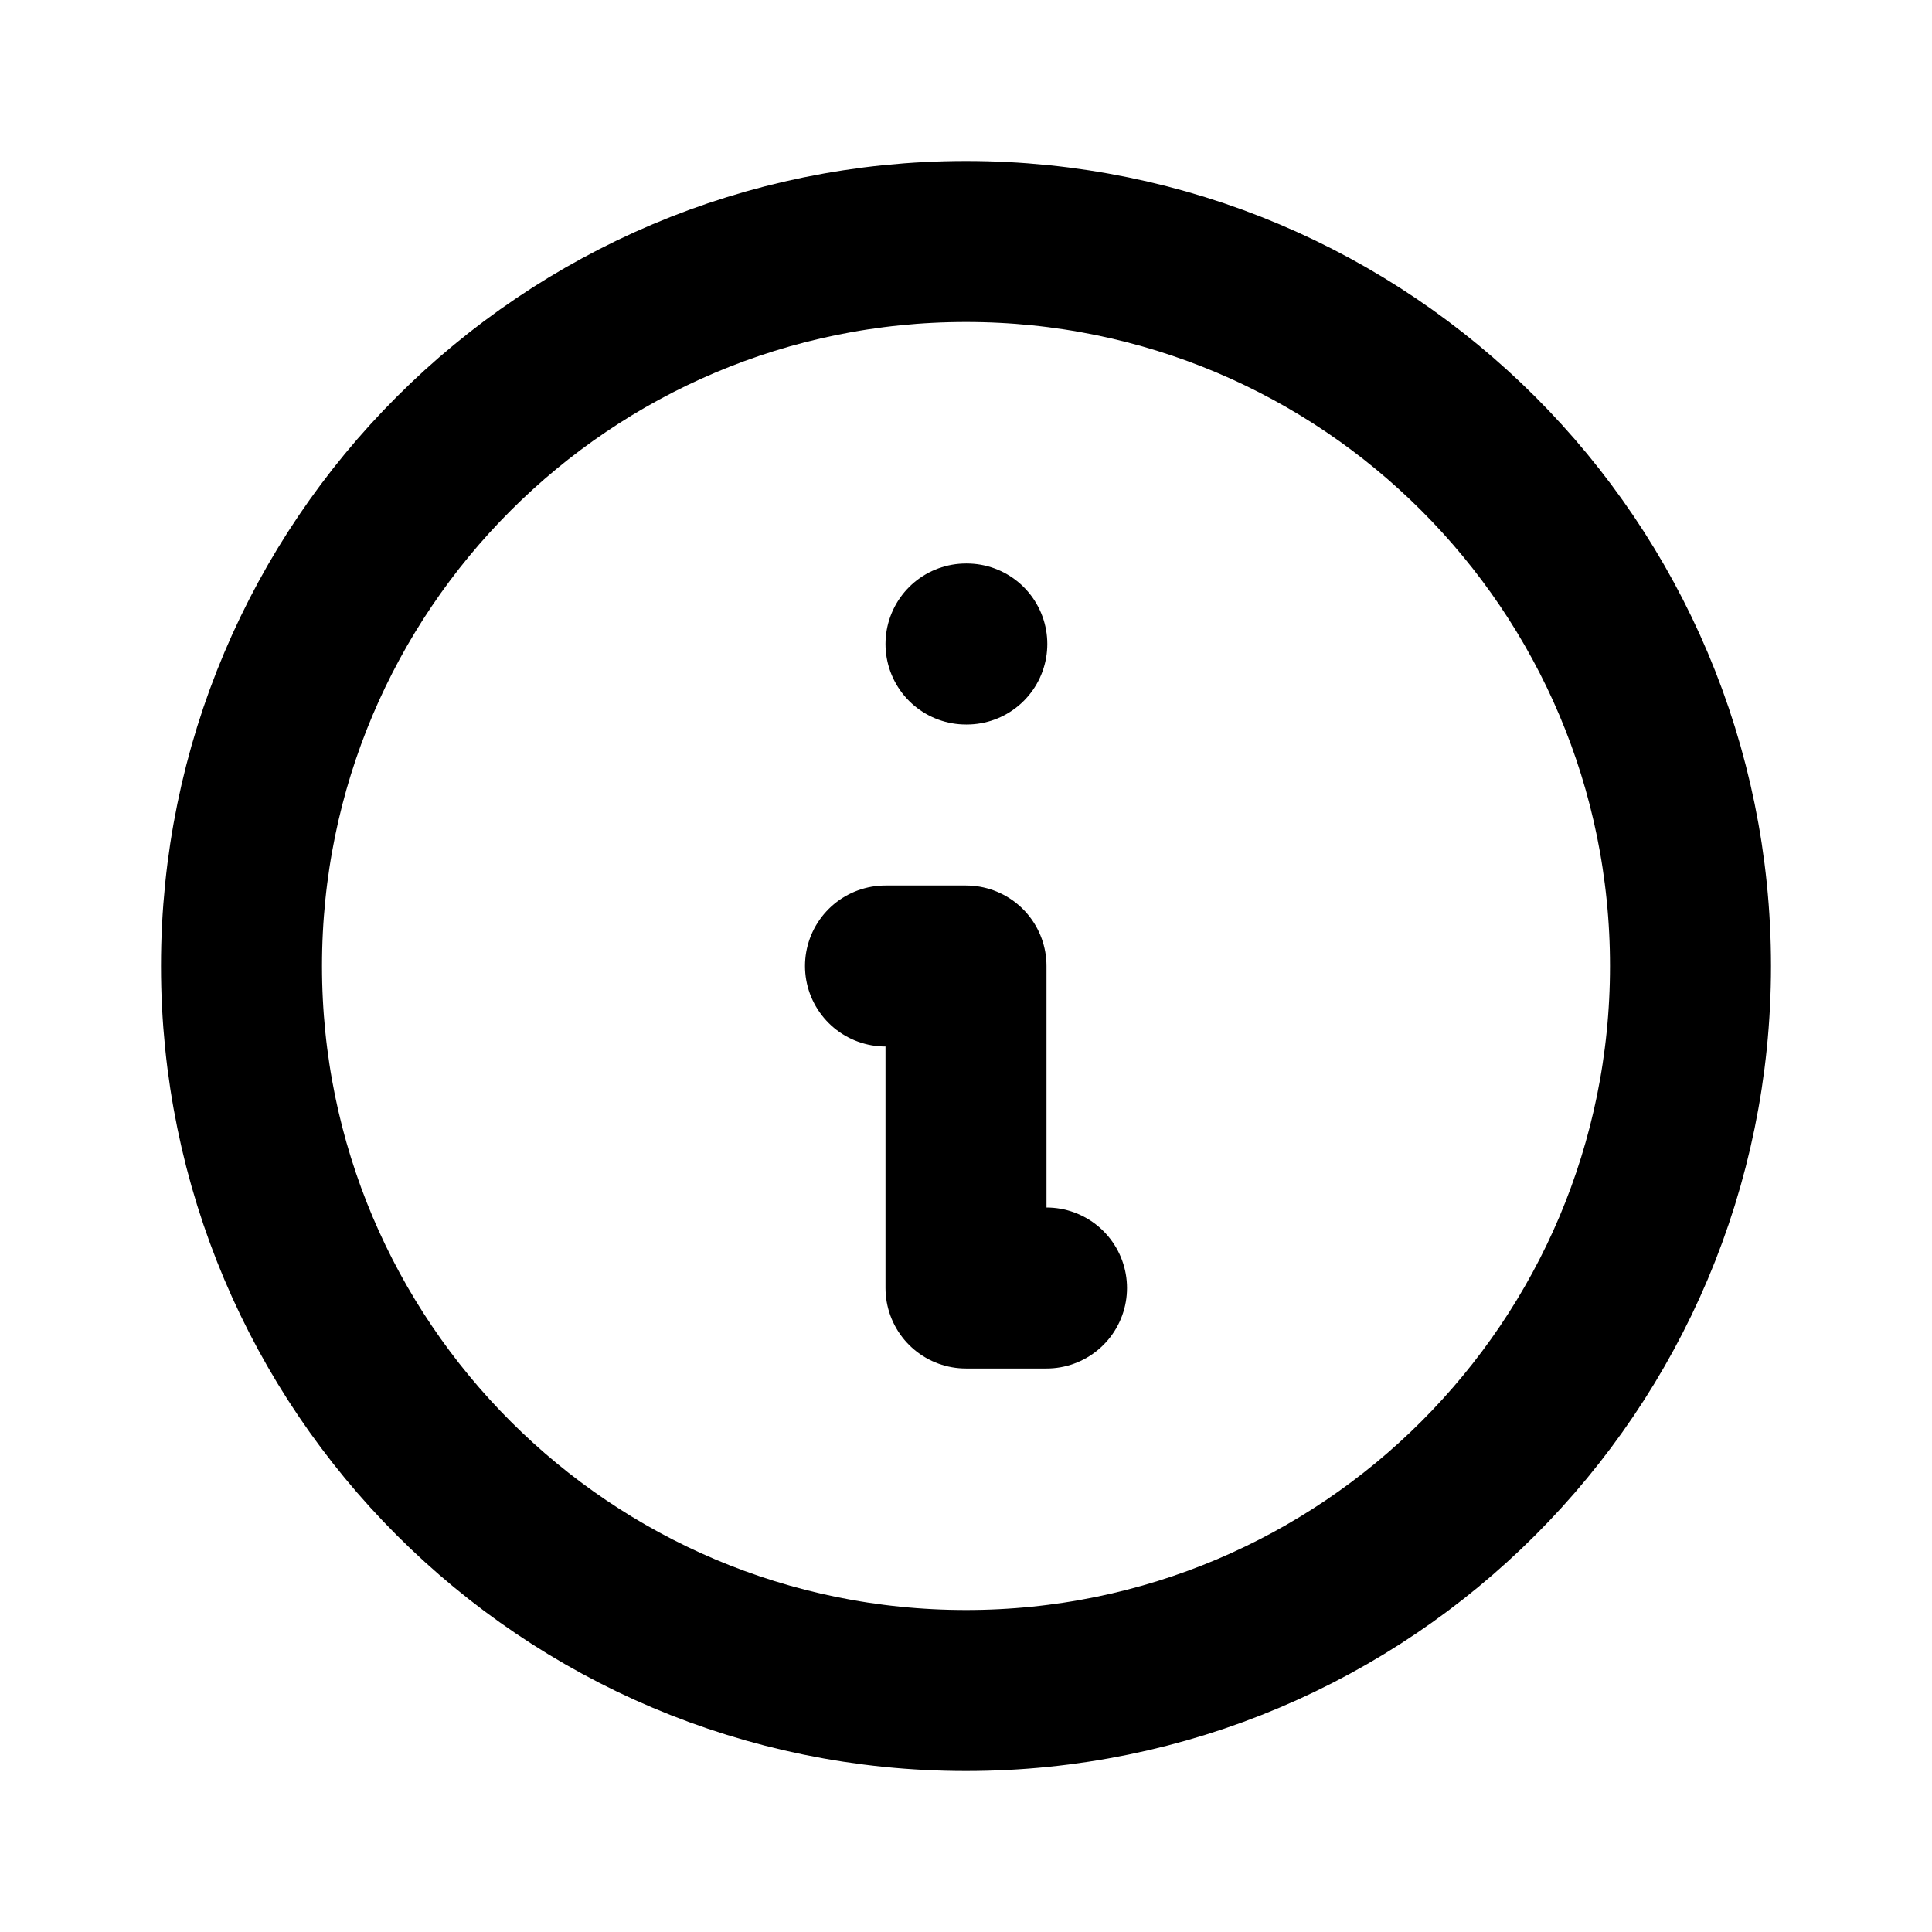
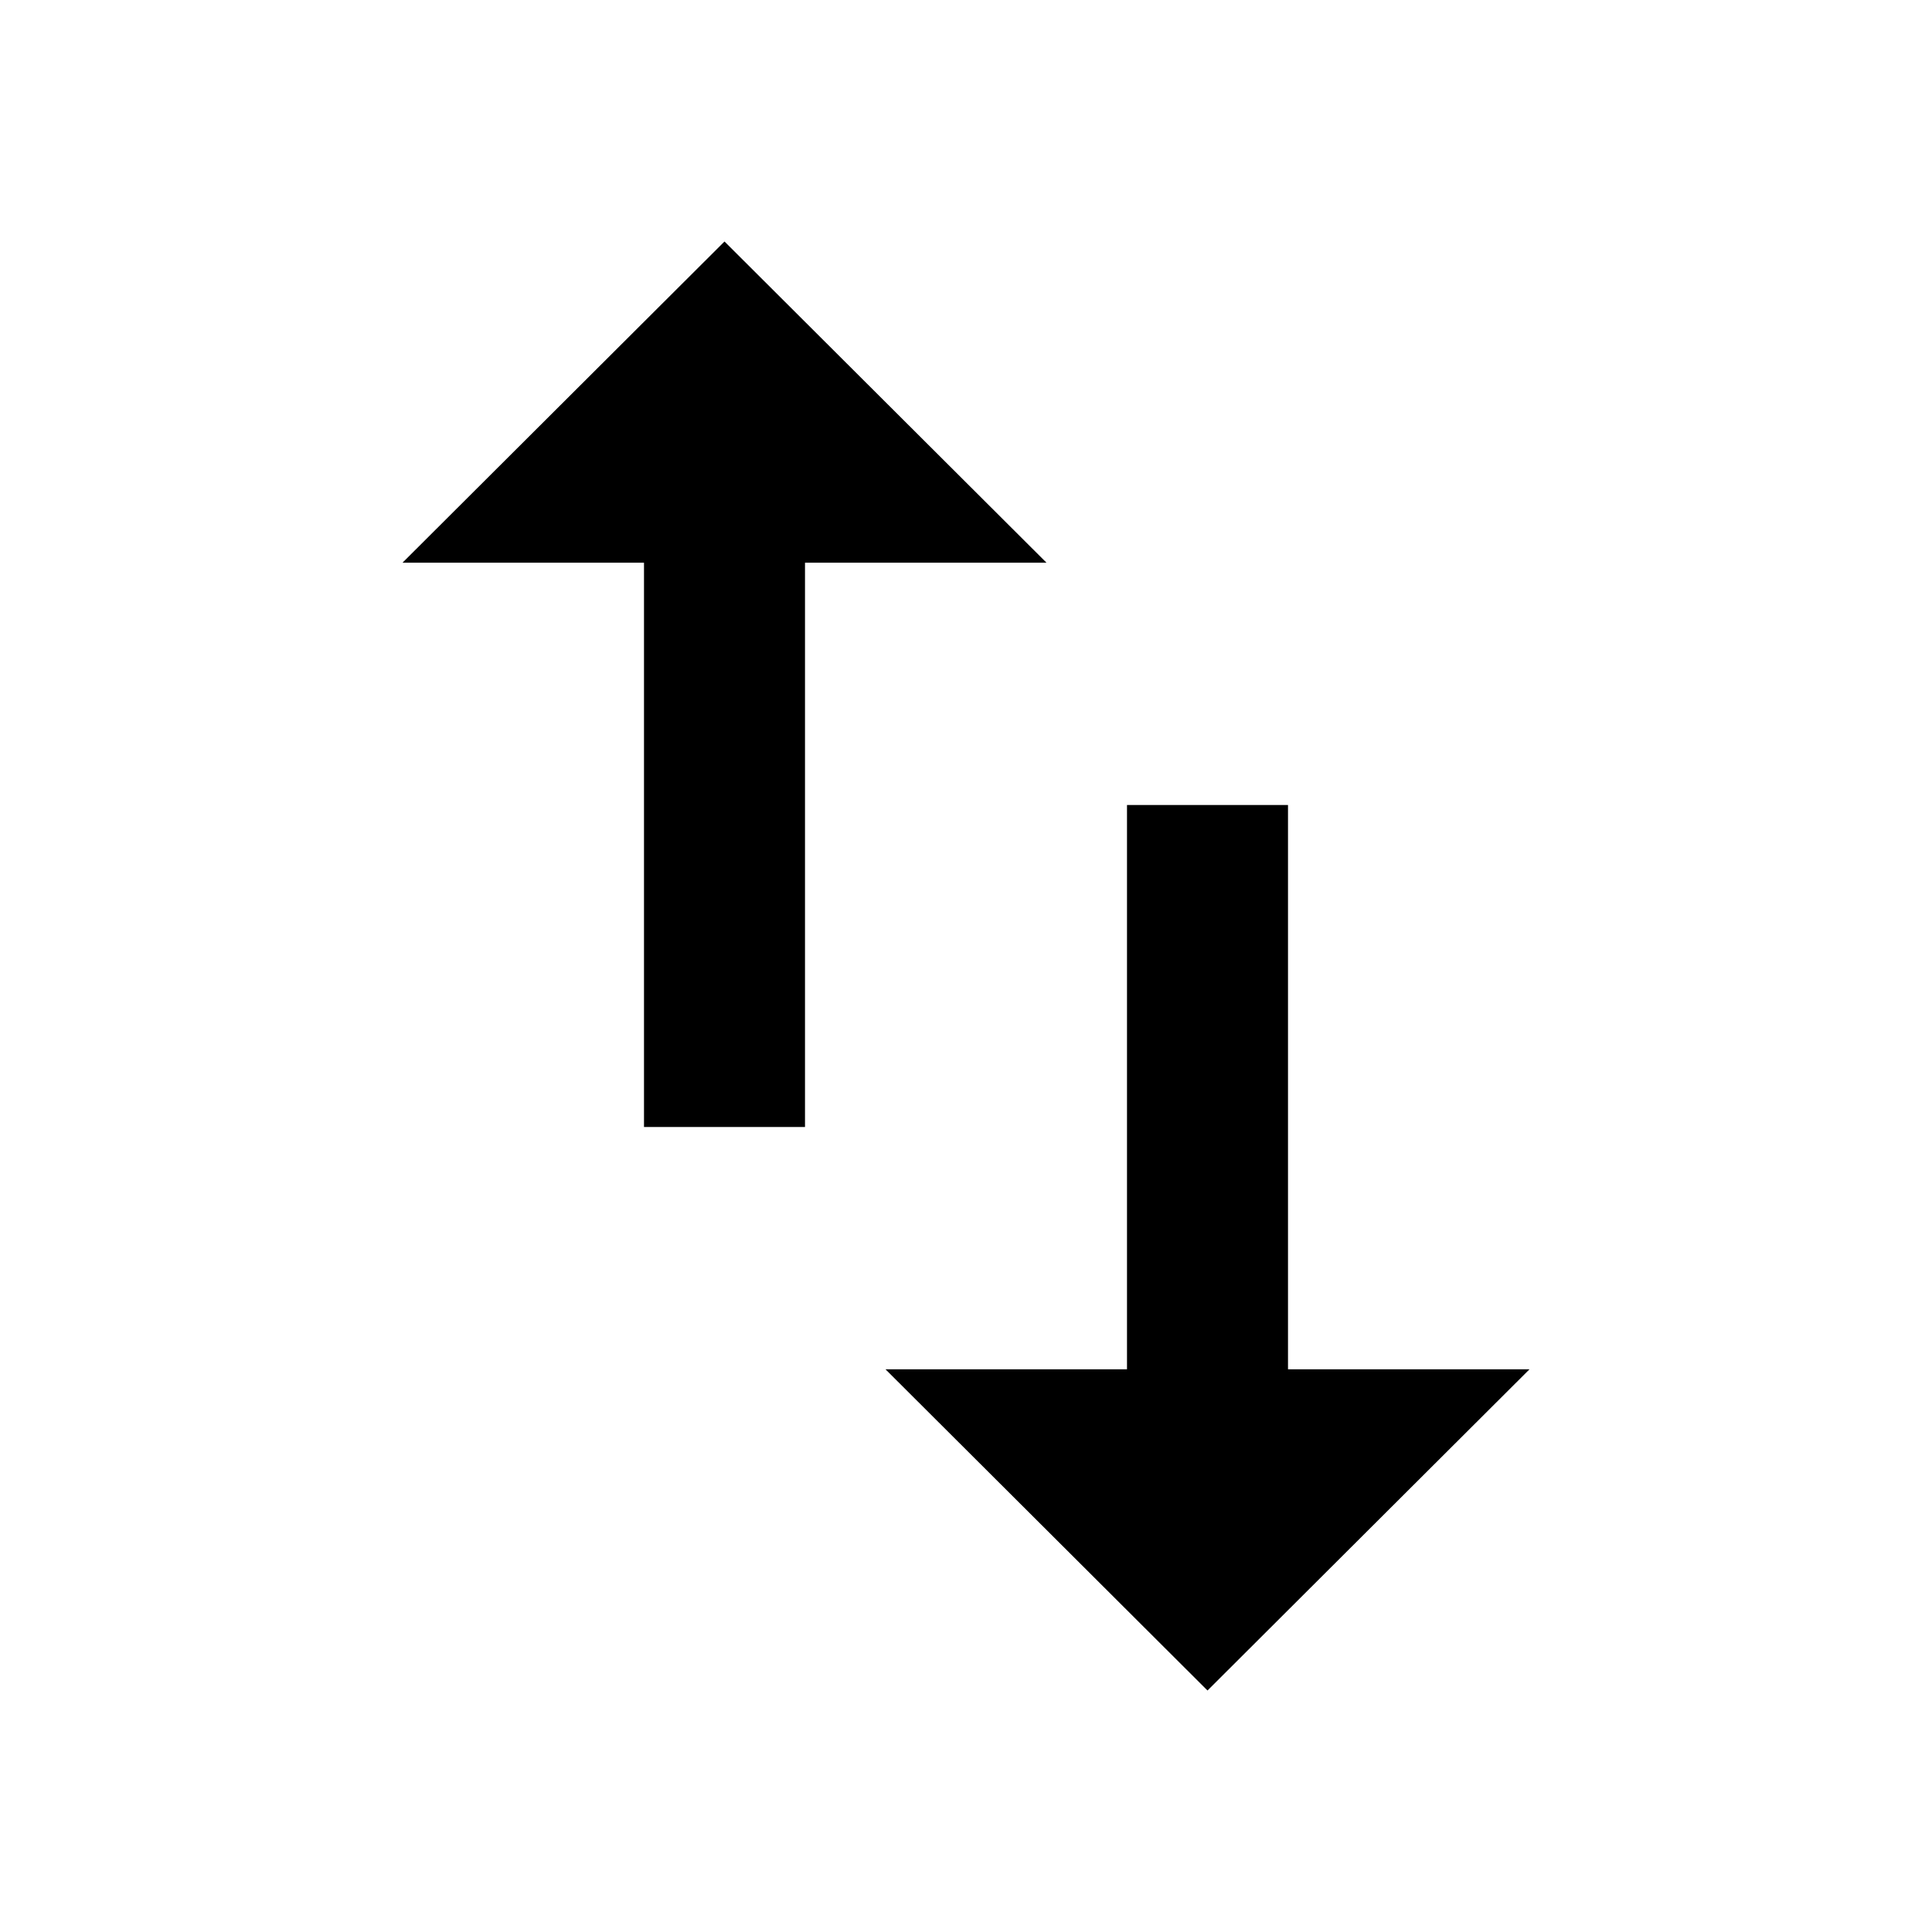
<svg xmlns="http://www.w3.org/2000/svg" width="24" height="24" viewBox="0 0 24 24" fill="none">
-   <path d="M12 8H12.01M11 12H12V16H13M21 12C21 16.971 16.971 21 12 21C7.029 21 3 16.971 3 12C3 7.029 7.029 3 12 3C16.971 3 21 7.029 21 12Z" stroke="currentColor" stroke-width="2" stroke-linecap="round" stroke-linejoin="round" />
+   <path d="M16 17.01V10H14V17.01H11L15 21L19 17.01H16ZM9 3L5 6.99H8V14H10V6.99H13L9 3ZM16 17.01V10H14V17.01H11L15 21L19 17.01H16ZM9 3L5 6.99H8V14H10V6.99H13L9 3Z" fill="currentColor" />
</svg>
